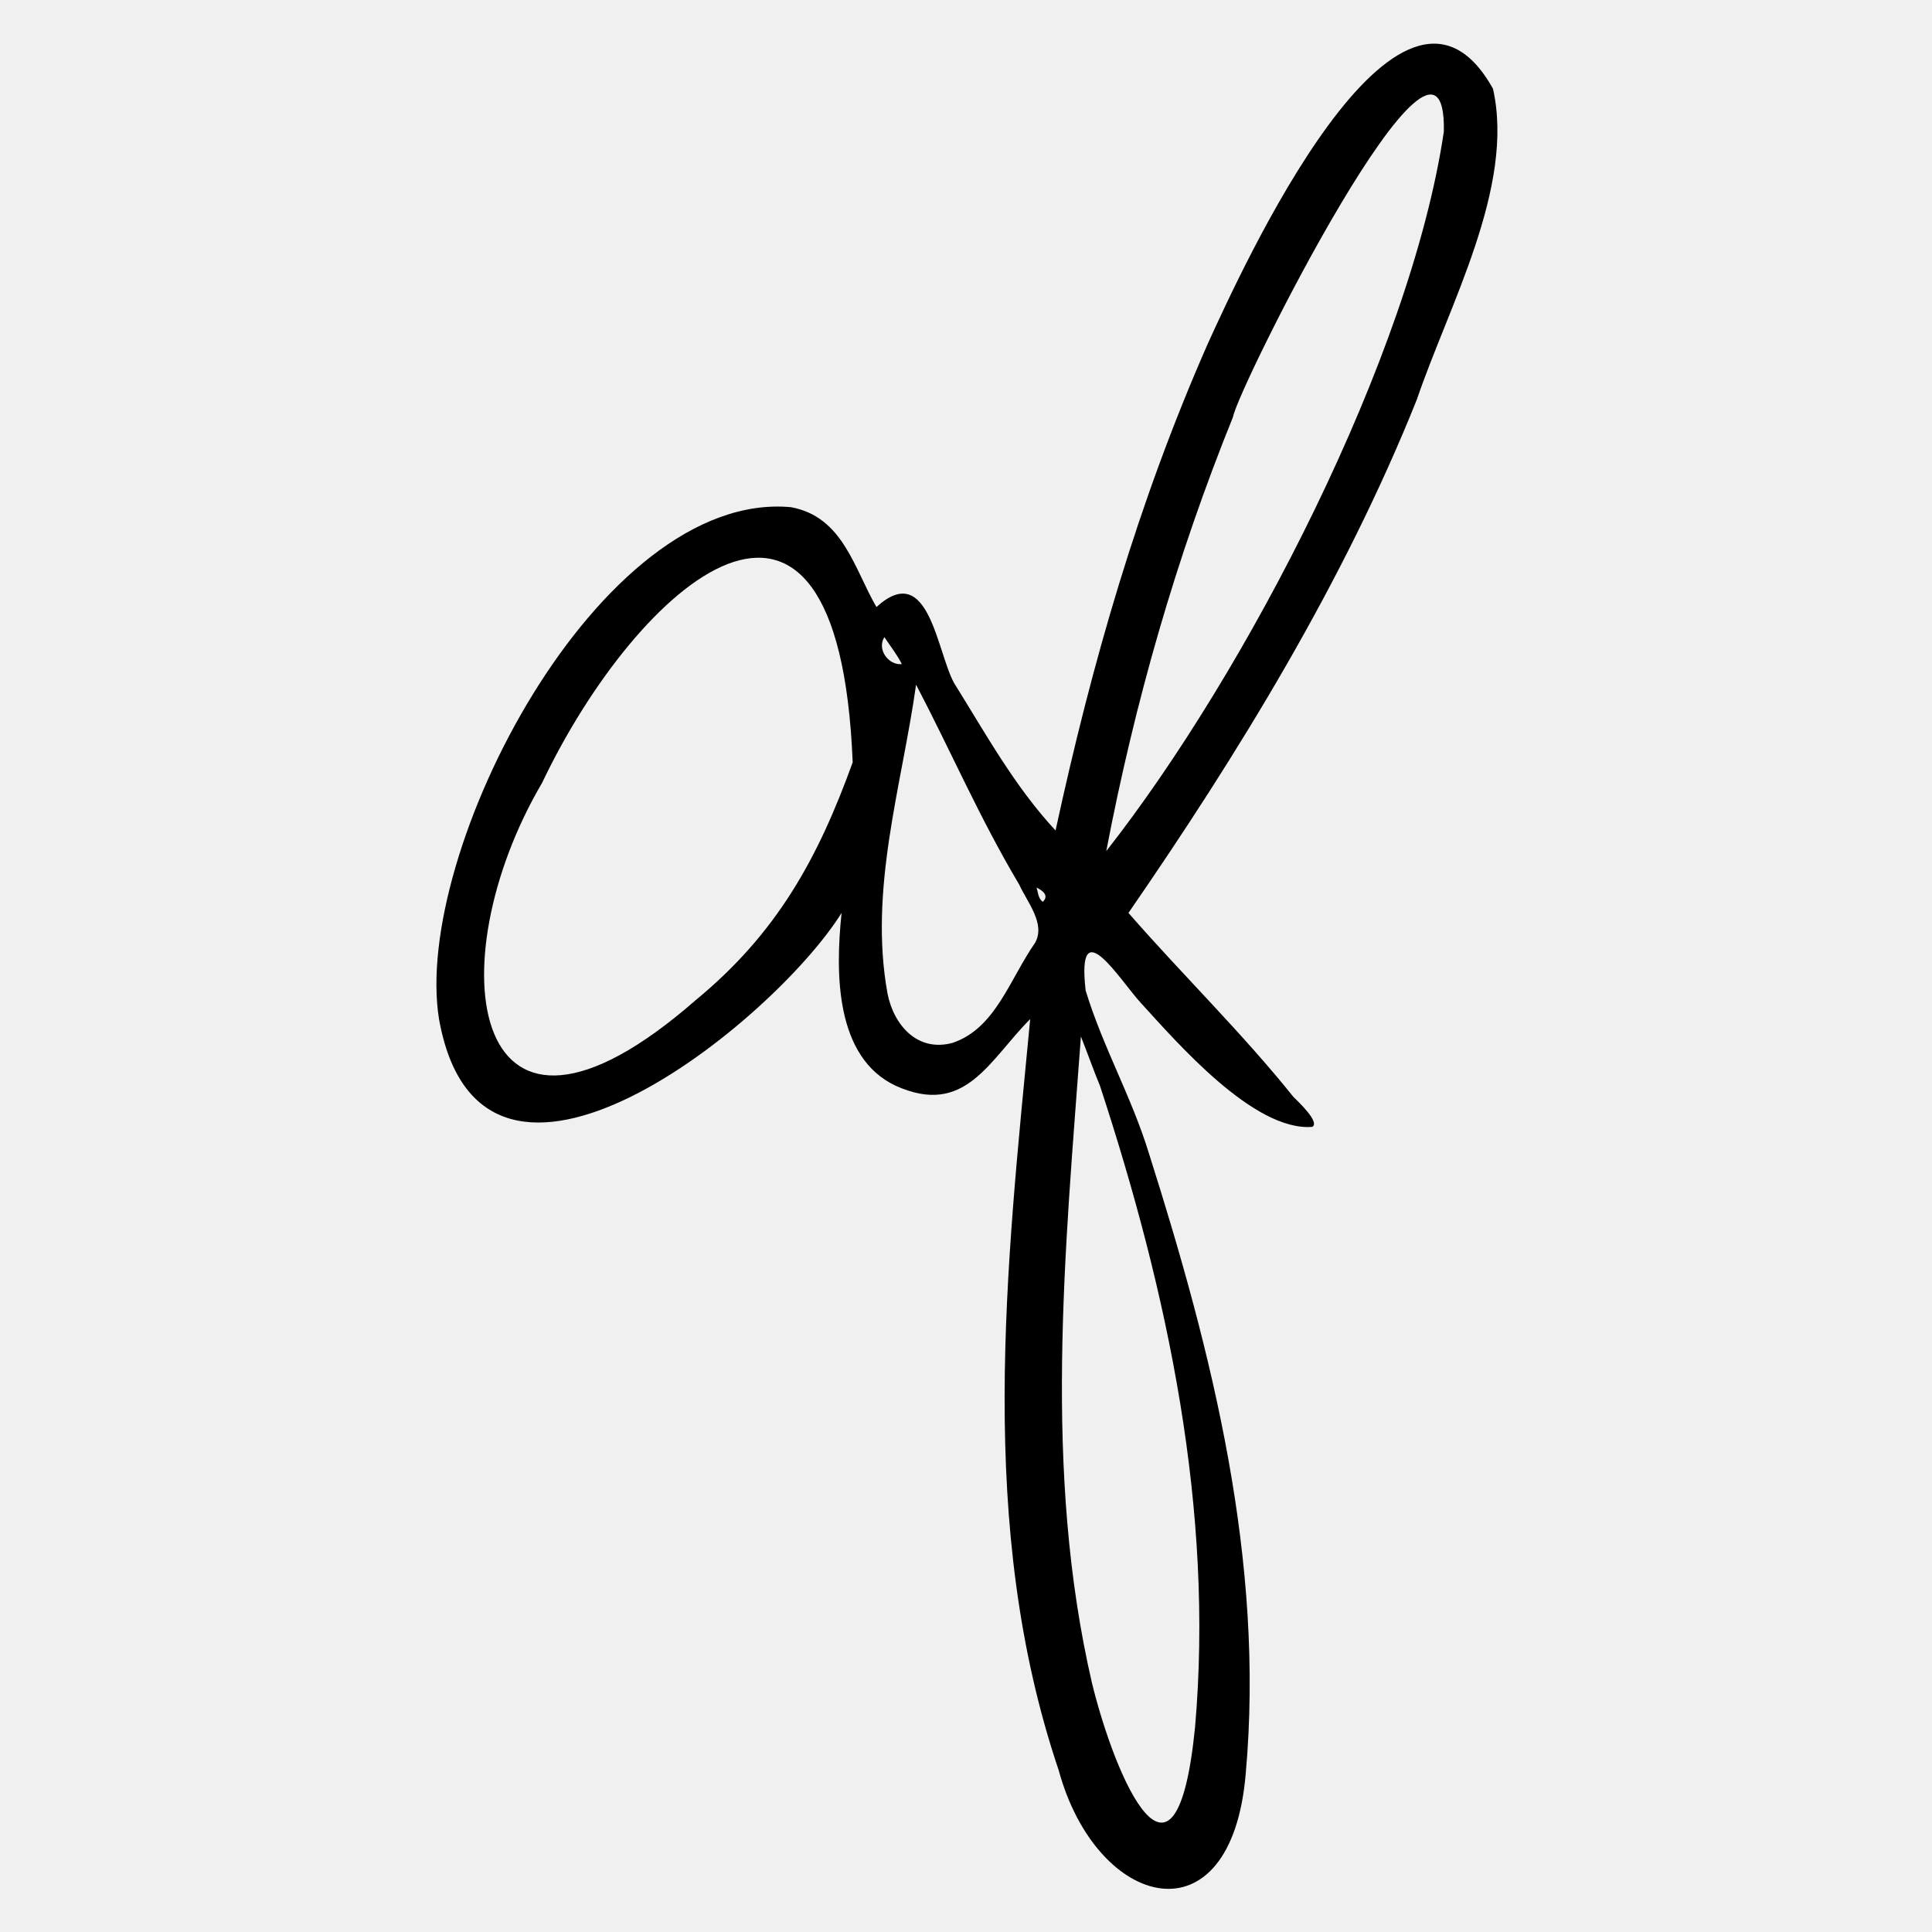
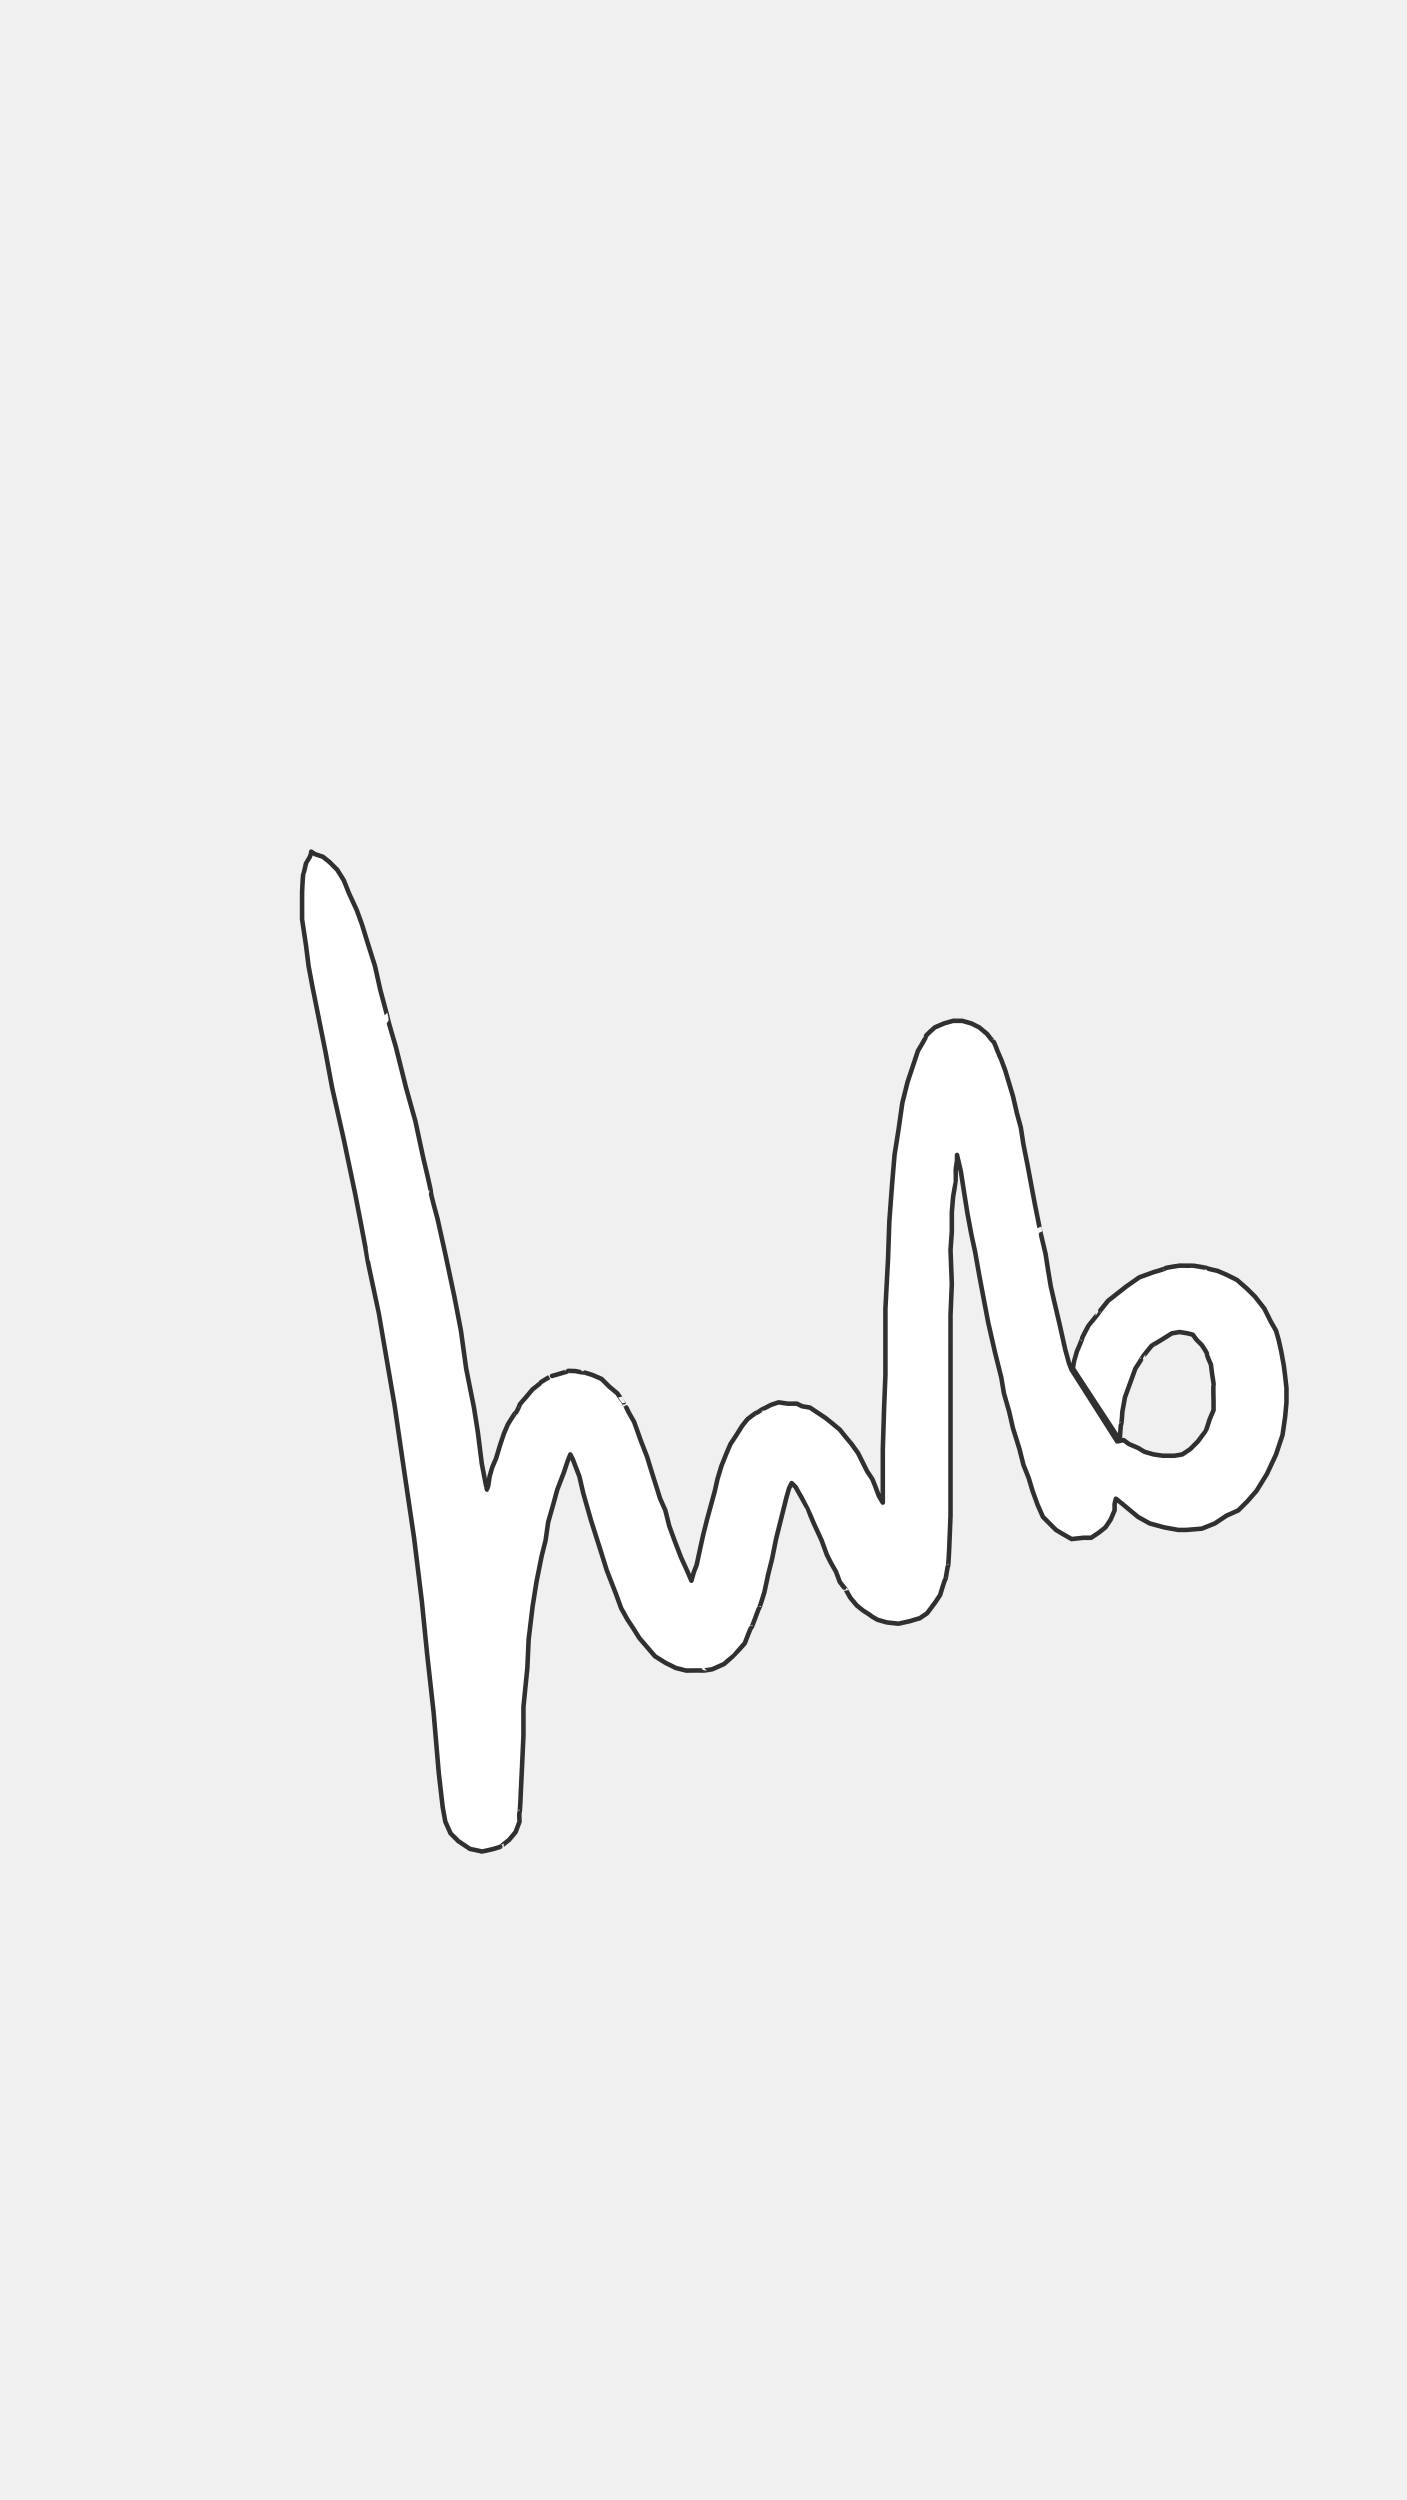
- <svg xmlns="http://www.w3.org/2000/svg" id="Layer_1" x="0" y="0" version="1.1" viewBox="0 0 121.9 121.9" style="enable-background:new 0 0 121.9 121.9" xml:space="preserve">
-   <g>
-     <path d="M94.2,5.6C88.3-5,78.3,17.1,76.2,21.7c-4.4,10-7.3,20.1-9.6,30.7c-2.6-2.8-4.4-6.1-6.4-9.3c-1.1-2-1.6-7.8-4.9-4.8 c-1.4-2.4-2.1-5.7-5.4-6.3c-12.1-1.1-23.9,21.8-22.2,32.3c2.7,15.1,21.1,0.2,25.4-6.7c-0.4,3.8-0.4,9.1,3.4,10.9 c4.4,2,5.9-1.6,8.5-4.2c-1.5,15.7-3.4,32,1.8,47.4c2.4,8.8,10.9,11,11.8,0.2c1.2-13.4-2.1-26.5-6.1-39.1c-1.1-3.6-2.9-6.7-4-10.3 c-0.6-5.2,2.2-0.6,3.5,0.8c2.2,2.4,7.1,8.1,10.8,7.8c0.5-0.3-0.9-1.6-1.2-1.9c-3.2-4-7-7.7-10.4-11.6c6.9-10,13.6-20.9,18.2-32.4 C91.4,19.3,95.6,11.8,94.2,5.6z M53.8,48.1c-2.2,6.1-4.8,10.8-9.9,15c-14.3,12.5-16.4-2.3-9.7-13.7C40.2,36.8,52.9,25.6,53.8,48.1z M55.8,40.2c0.4,0.6,0.8,1.1,1.1,1.7C56.1,42,55.3,41,55.8,40.2z M65.3,59.5c-1.6,2.3-2.5,5.4-5.2,6.3c-2.2,0.6-3.7-1.1-4.1-3.1 c-1.2-6.6,0.9-13.1,1.8-19.5c2.2,4.2,4,8.4,6.5,12.6C64.8,56.9,66,58.3,65.3,59.5z M65.8,56.9c-0.3-0.2-0.3-0.6-0.4-0.9 C65.8,56.2,66.2,56.5,65.8,56.9z M69.4,68.5c4.3,13.1,7.2,26.8,6,40.5c-1.2,12-5,3.3-6.5-2.8c-3.1-13.4-1.7-27.2-0.7-40.8 C68.6,66.4,69.1,67.8,69.4,68.5z M91.1,8.3c-2.1,14.2-12.5,34.2-21.3,45.4c1.8-9.4,4.4-18.5,8-27.4C78.1,24.5,91.3-1.9,91.1,8.3z" />
-   </g>
+ <svg xmlns="http://www.w3.org/2000/svg" viewBox="0 0 1080 1920" width="1080" height="1920">
+   <style>
+ 			@keyframes grow{0%{stroke-dashoffset:1px;stroke-dasharray:0 350px;opacity:0}10%{opacity:1;transform:translate(0,1%)}20%{transform:translate(0,0)}40%,85%{stroke-dasharray:350px 0}95%{stroke-dasharray:0 350px}}@media (prefers-reduced-motion){path{animation:none!important;stroke-dasharray:unset!important}}path{stroke-dashoffset:1px;stroke-dasharray:350px 0;animation:grow 10s ease forwards infinite;transform-origin:center;stroke:#303030;animation-delay:0s}@media (prefers-color-scheme:dark){path{stroke:#fdfdfd}}
+ 		</style>
+   <path stroke="#fff" fill="#fff" stroke-linecap="round" stroke-linejoin="round" stroke-width="3.5" d="    M239,654c0.48,0.09 -1,4 -1,4c0,0 -2.97,4.84 -3,5c-0.03,0.16 -1.58,7.52 -2,8c-0.42,0.48 -1,14 -1,14v21l3,20l2,16l3,16l5,25l5,25l5,27l9,40l9,43c0,0 9.23,47.52 9,48c-0.23,0.48 9.03,42.59 9,43c-0.03,0.41 12,70 12,70l7,48l8,54l6,49l4,40l5,45l4,47l3,26l2,11l4,9l6,6l9,6c0,0 9.29,1.82 9,2c-0.29,0.18 9,-2 9,-2c0,0 6.24,-1.86 6,-2c-0.24,-0.14 6,-5 6,-5l5,-6l3,-8c0,0 -0.41,-7 0,-7c0.41,0 1,-16 1,-16l1,-21l1,-22v-22l3,-30l1,-22l3,-25l3,-19l4,-20l3,-12l2,-14l4,-14l3,-11l5,-13l3,-9l2,-5l2,4l5,13l3,13l6,21l7,22l5,16l7,18l4,11l5,9l4,6l5,8l6,7l6,7l8,5l8,4l8,2c0,0 13,-0.18 13,0c0,0.18 7,-1 7,-1l9,-4c0,0 6.71,-5.9 7,-6c0.29,-0.1 9,-10 9,-10c0,0 4.55,-12.27 5,-12c0.45,0.27 5.77,-15.29 6,-15c0.23,0.29 4,-12 4,-12l3,-14l3,-12l3,-15l3,-12l3,-12l2,-8l2,-7l2,-4l3,3c0,0 9.02,15.83 9,16c-0.02,0.17 5,12 5,12l6,13l4,11l3,6l4,7l3,8c0,0 3.98,5.23 4,5c0.02,-0.23 4,7 4,7l5,6l5,4c0,0 6.49,4.08 6,4c-0.49,-0.08 5,3 5,3l7,2l9,1l9,-2c0,0 7.26,-2.31 7,-2c-0.26,0.31 6,-4 6,-4l6,-8l4,-6c0,0 3.65,-12.38 4,-12c0.35,0.38 1.62,-10.11 2,-10c0.38,0.11 1,-14 1,-14l1,-25v-27v-27v-24v-19v-19v-17c0,0 -0.04,-20.73 0,-21c0.04,-0.27 1,-24 1,-24l-1,-26l1,-14v-15l1,-12c0,0 2.07,-11.77 2,-12c-0.07,-0.23 0,-9 0,-9l1,-7v-4l3,13l2,13l3,19l3,16l3,14l3,17l3,16l4,21l5,22l5,20l2,12l4,14l3,13l5,16l3,12l4,10l3,10l4,11l4,9l7,7l3,3l5,3l7,4l9,-1h6l6,-4l5,-4l4,-6l3,-7v-5l1,-4l5,4l6,5l6,5l9,5l11,3l11,2h6l12,-1l10,-4l9,-6l9,-4l7,-7l7,-8l8,-13l7,-15l5,-15l2,-14l1,-11v-11l-1,-9l-1,-8l-2,-11l-2,-9l-2,-7l-4,-7l-5,-10l-7,-9l-6,-6l-8,-7l-8,-4l-7,-3c0,0 -7.88,-1.65 -8,-2c-0.12,-0.35 -11.38,-2.15 -11,-2c0.38,0.15 -10,0 -10,0c0,0 -11.45,1.62 -11,2c0.45,0.38 -9,3 -9,3l-11,4l-10,7l-14,11c0,0 -7.14,8.78 -7,9c0.14,0.22 -7.92,9.82 -8,10c-0.08,0.18 -5.34,9.92 -5,10c0.34,0.08 -4,10 -4,10c0,0 -1.8,6.61 -2,7c-0.2,0.39 -1,6 -1,6l36,55c0,0 0.62,-11.98 1,-12c0.38,-0.02 1,-10 1,-10l2,-11l4,-11l4,-11c0,0 5.16,-7.77 5,-8c-0.16,-0.23 8.1,-10.38 8,-10c-0.1,0.38 7,-4 7,-4l8,-5l6,-1l6,1l4,1l3,4l4,4c0,0 4.37,6.35 4,7c-0.37,0.65 3,8 3,8l1,8c0,0 1.35,7.47 1,8c-0.35,0.53 0.01,11.39 0,11c-0.01,-0.39 0,8 0,8l-3,7c0,0 -2.7,8.81 -3,9c-0.3,0.19 -6,8 -6,8l-6,6l-6,4l-6,1h-9l-7,-1l-7,-2l-5,-3l-7,-3l-4,-3l-5,1l-35,-55l-2,-5l-3,-11l-4,-18l-4,-17l-3,-13l-2,-12l-2,-13c0,0 -4.09,-17.13 -4,-17c0.09,0.13 -4,-20 -4,-20l-3,-16l-3,-16l-3,-15l-2,-13l-3,-11l-3,-13l-3,-10l-3,-10l-3,-8l-3,-7c0,0 -2.64,-7.11 -3,-7c-0.36,0.11 -5,-6 -5,-6l-6,-5l-6,-3l-7,-2h-7l-7,2l-7,3c0,0 -7.4,6.39 -7,7c0.4,0.61 -6,11 -6,11l-4,12l-4,12l-4,16l-3,21l-3,19l-2,24l-2,27l-1,29l-2,38v26v25l-1,25l-1,32v22v12v7l-3,-5l-3,-8l-2,-5l-4,-6l-3,-6l-4,-8l-5,-7l-5,-6l-4,-5l-6,-5l-5,-4l-6,-4l-6,-4l-6,-1l-4,-2h-7l-7,-1l-6,2c0,0 -5.81,3.12 -6,3c-0.19,-0.12 -4.59,3.25 -5,3c-0.41,-0.25 -7,5 -7,5l-4,5l-5,8l-4,6l-3,7l-4,10l-3,10l-2,9l-3,11l-3,11l-3,12l-2,9l-3,14l-2,5l-2,7l-3,-7l-5,-11l-5,-13l-4,-11l-3,-12l-4,-9l-6,-19l-4,-13l-5,-13l-5,-14l-4,-7c0,0 -3.98,-8.15 -4,-8c-0.02,0.15 -5,-7 -5,-7l-6,-5l-6,-6l-7,-3c0,0 -6.78,-2.26 -7,-2c-0.22,0.26 -6,-1 -6,-1c0,0 -5.94,-0.34 -6,0c-0.06,0.34 -6,2 -6,2c0,0 -7.21,2.13 -7,2c0.21,-0.12 -7.9,4.38 -8,5c-0.1,0.62 -6,5 -6,5l-5,6c0,0 -5.32,5.94 -5,6c0.32,0.06 -2.62,6.34 -3,6c-0.38,-0.34 -6,9 -6,9l-3,7l-3,9l-3,10l-3,7l-2,7l-1,7c0,0 -0.83,2.69 -1,3c-0.17,0.31 -4,-20 -4,-20l-3,-24l-3,-19l-6,-30l-4,-29l-5,-26l-7,-33l-6,-27c0,0 -5.41,-19.57 -5,-20c0.41,-0.43 -6,-27 -6,-27l-6,-28l-7,-25l-8,-32c0,0 -6.24,-21.04 -6,-21c0.24,0.04 -6,-23 -6,-23l-4,-18l-6,-19l-4,-13l-4,-11l-6,-13l-4,-10l-5,-8l-6,-6l-5,-4l-6,-2c0,0 -3.48,-2.09 -3,-2z" />
</svg>
